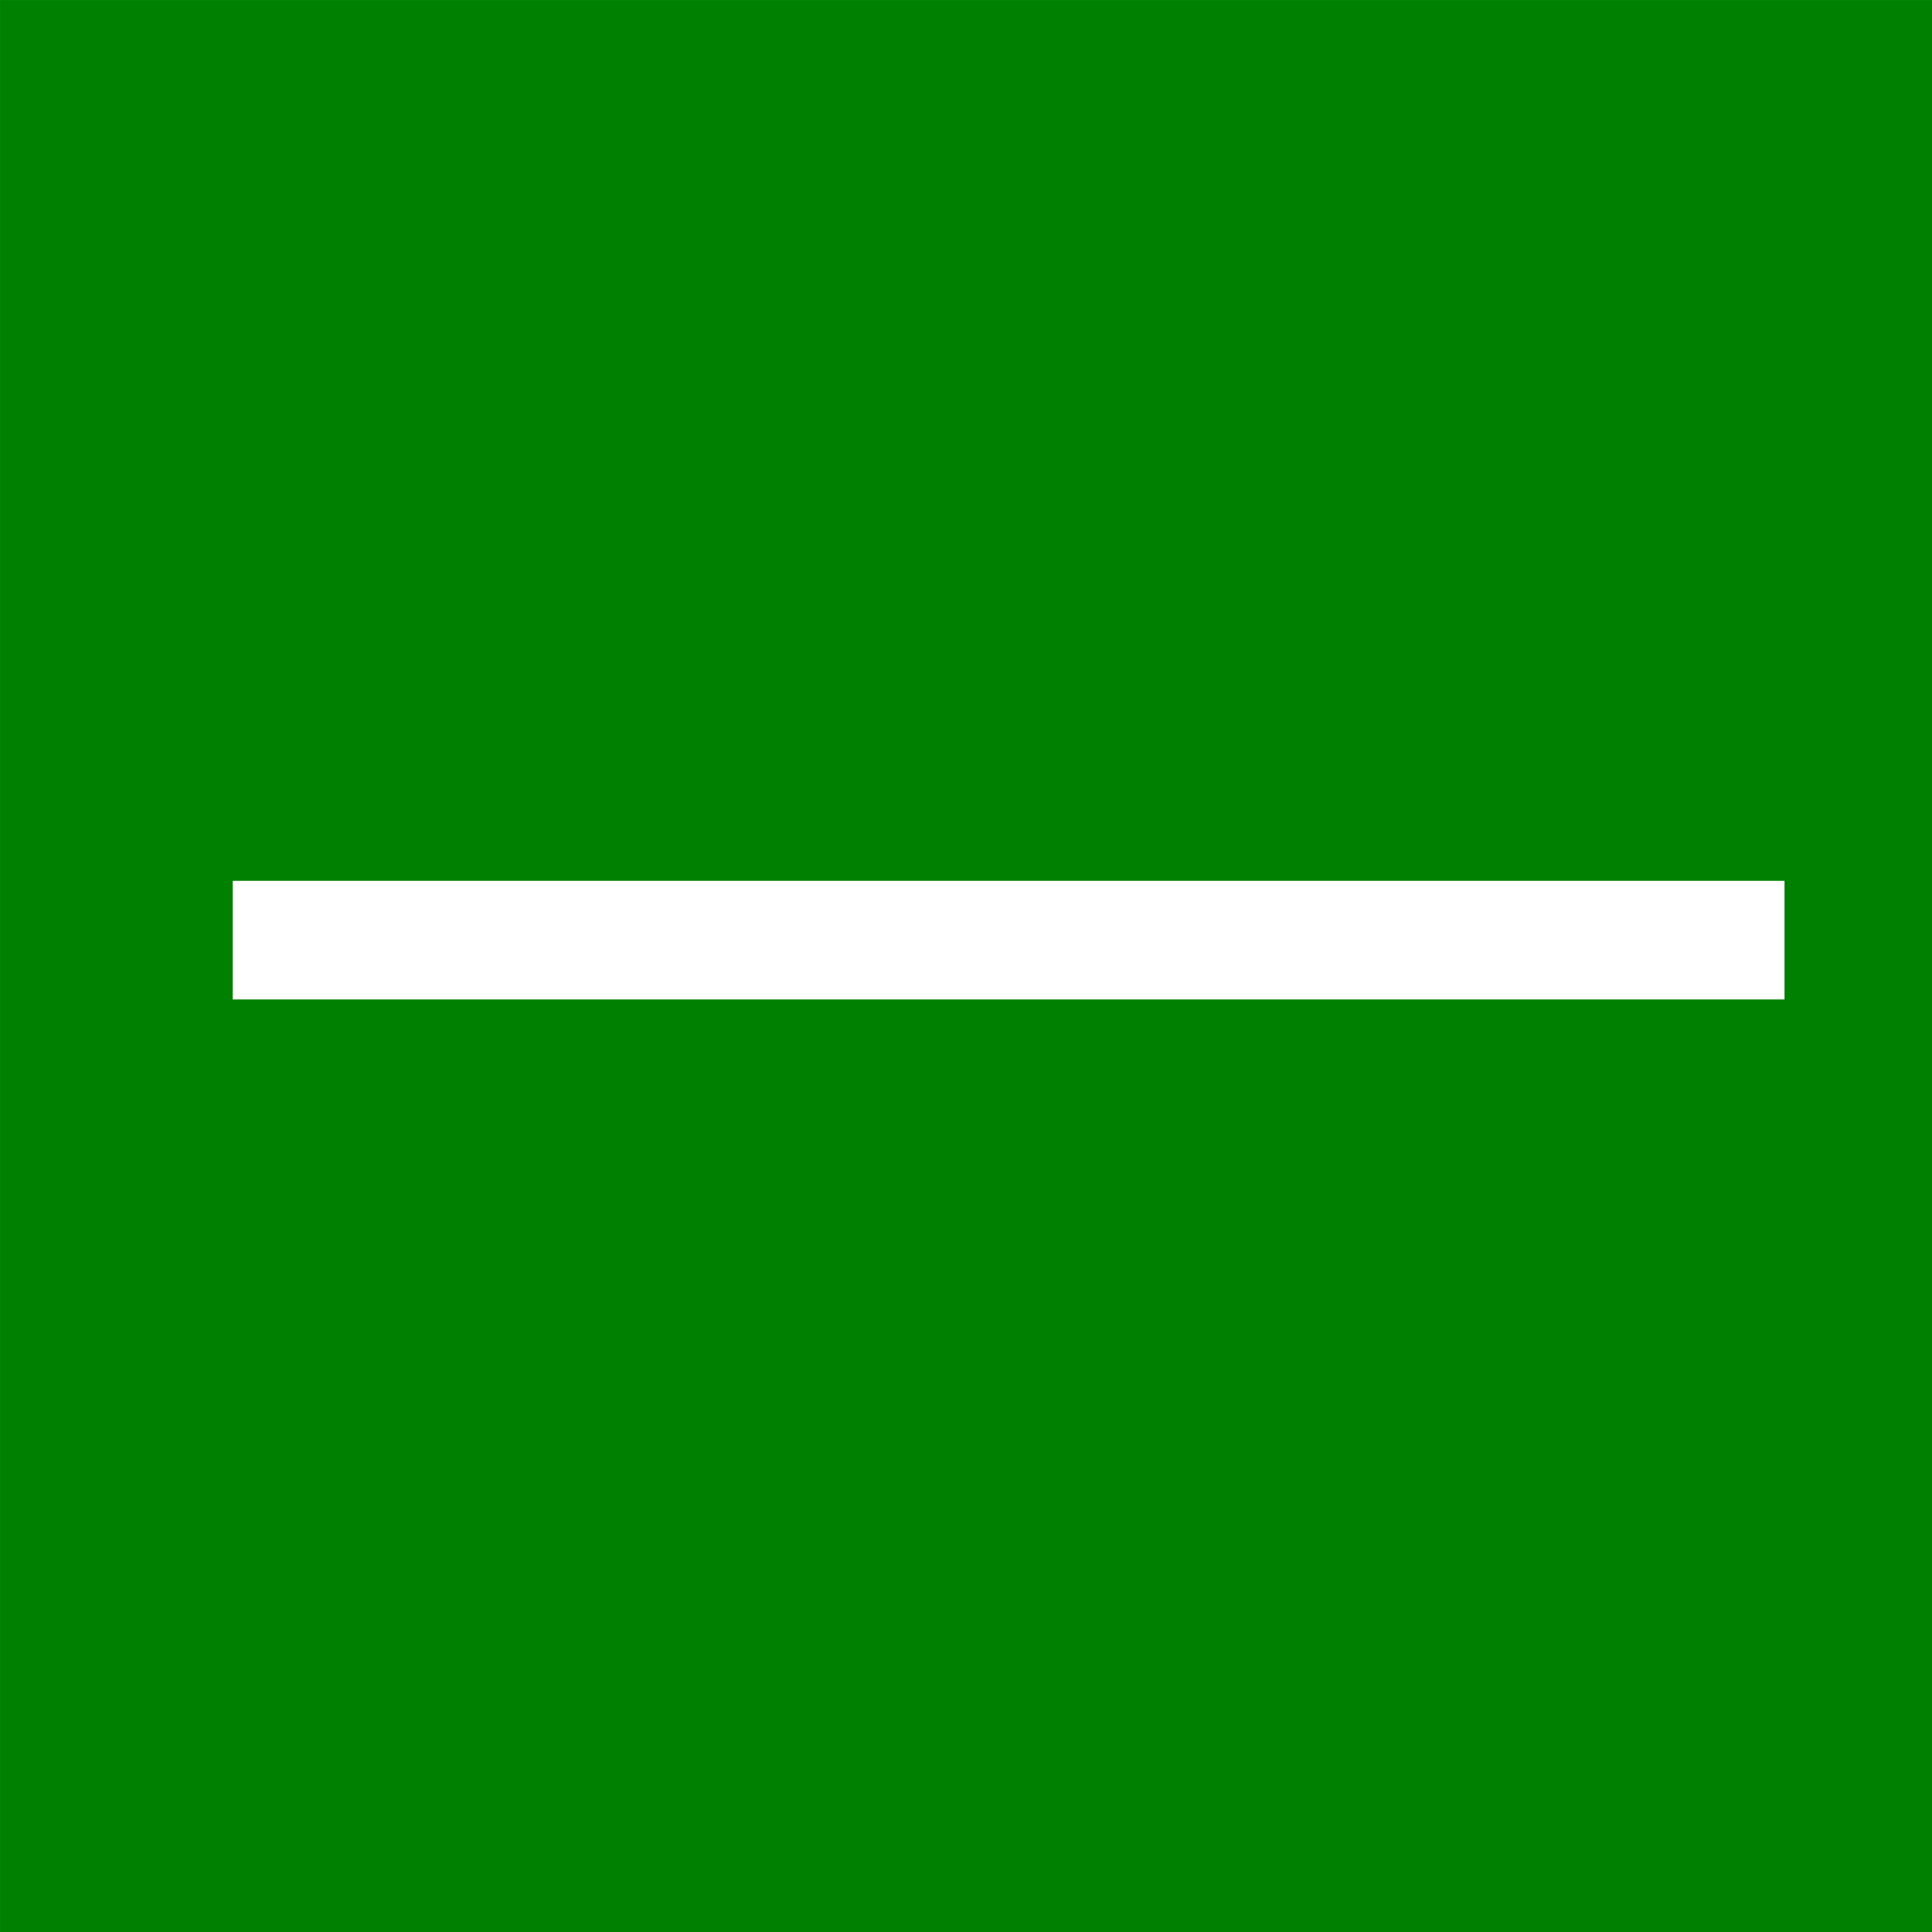
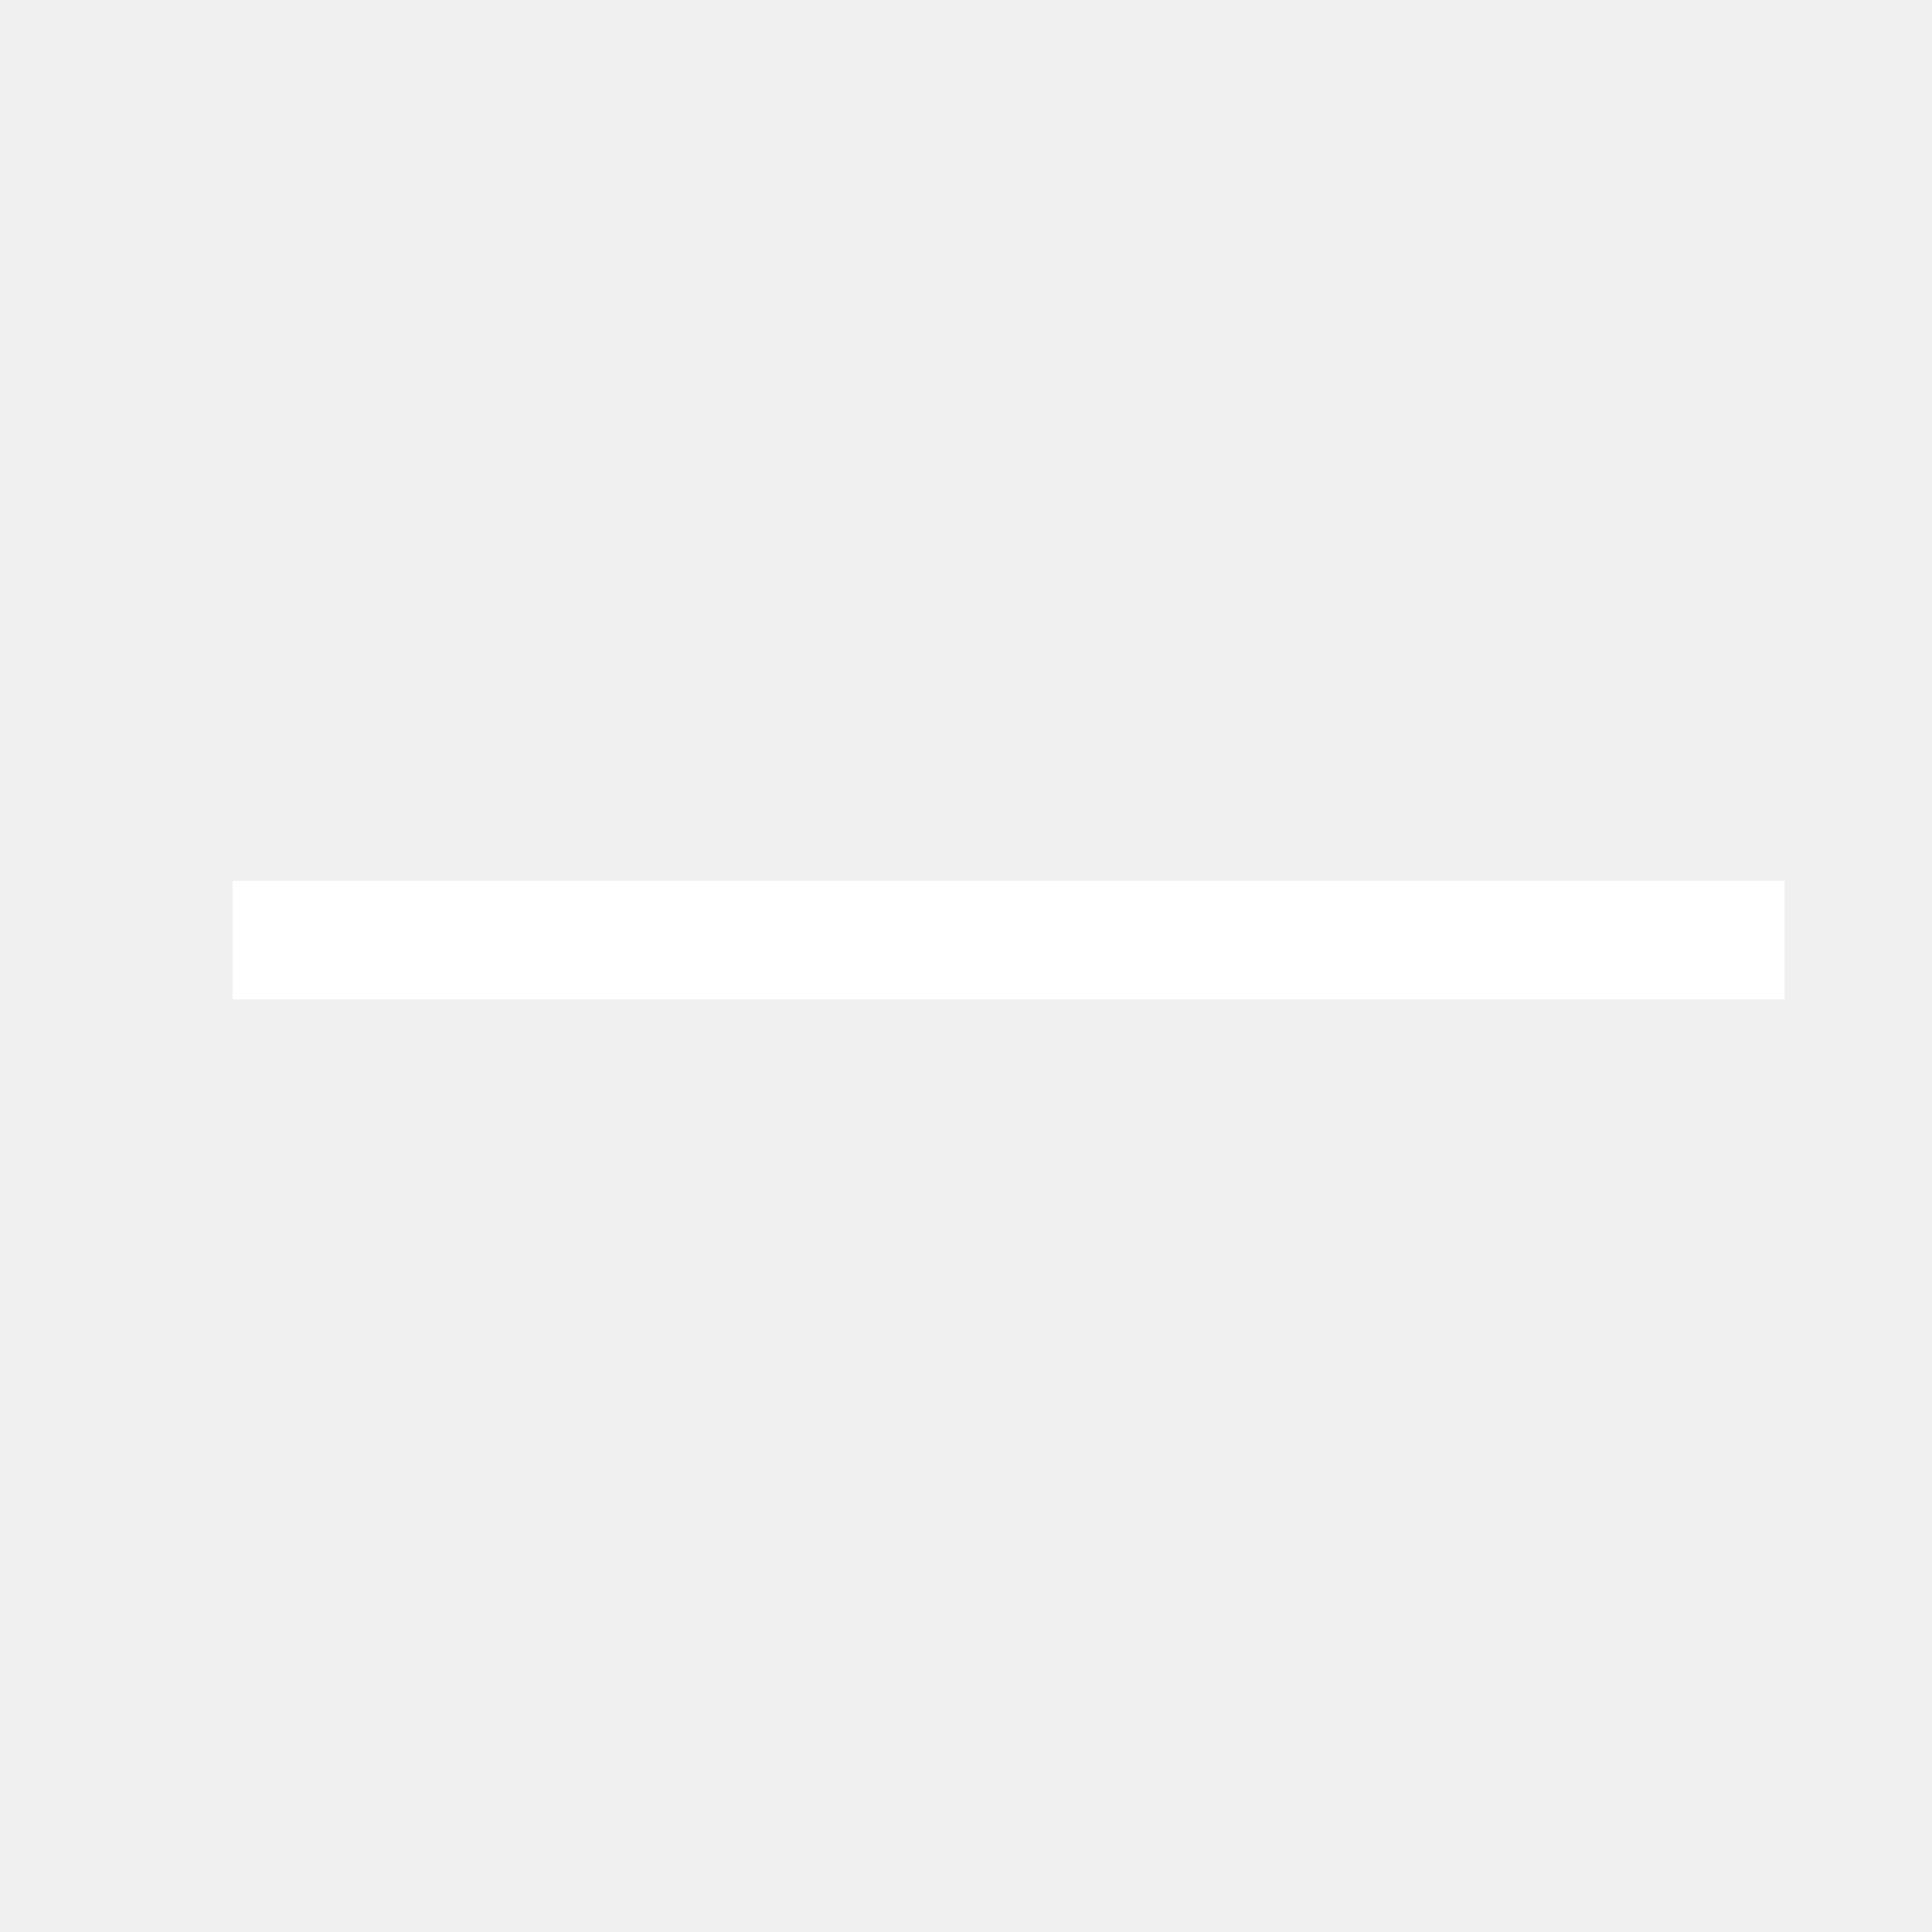
<svg xmlns="http://www.w3.org/2000/svg" id="svg8" version="1.1" viewBox="0 0 20 20" height="20mm" width="20mm">
  <defs id="defs2" />
  <g transform="translate(0.04724702,-2.834821)" id="layer1">
-     <rect y="2.835" x="-0.047" height="20" width="20" id="rect833" style="opacity:1;fill:#008000;fill-opacity:1;stroke:none;stroke-width:0;stroke-linejoin:round;stroke-miterlimit:4;stroke-dasharray:none" />
    <rect y="11.953" x="2.362" height="1.228" width="16.064" id="rect835" style="opacity:1;fill:#ffffff;fill-opacity:1;stroke:none;stroke-width:0;stroke-linejoin:round;stroke-miterlimit:4;stroke-dasharray:none" />
  </g>
</svg>
